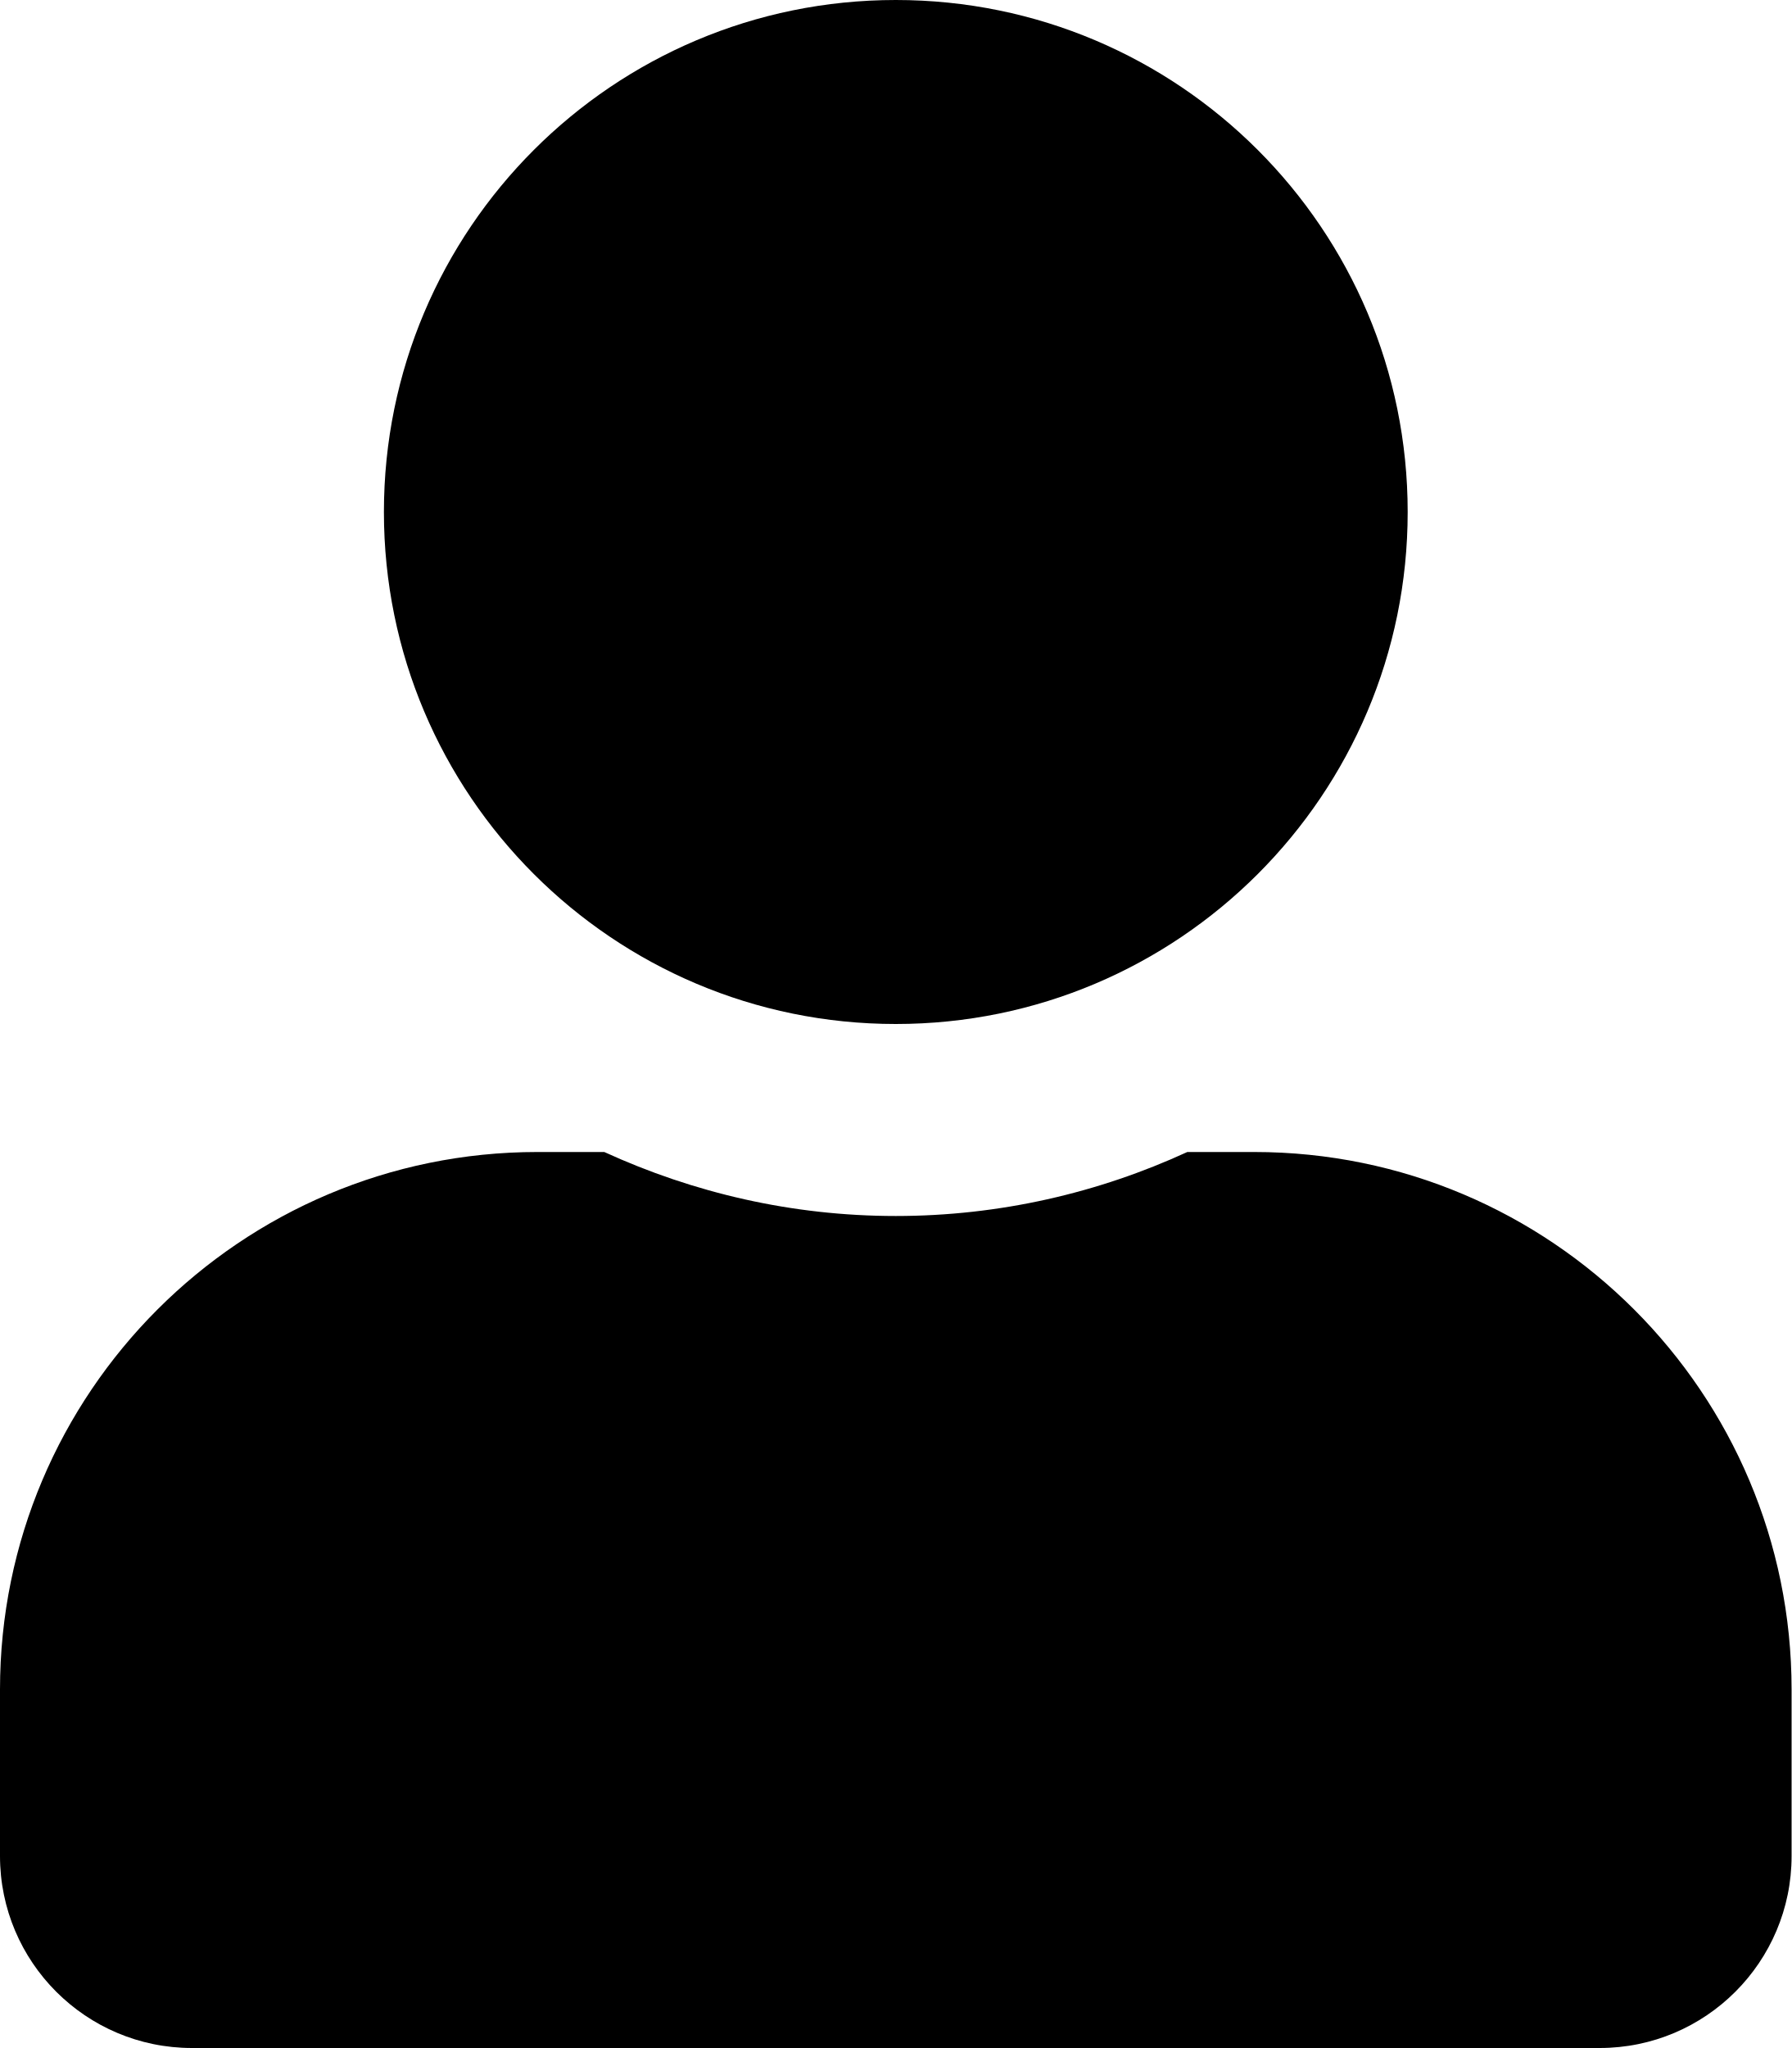
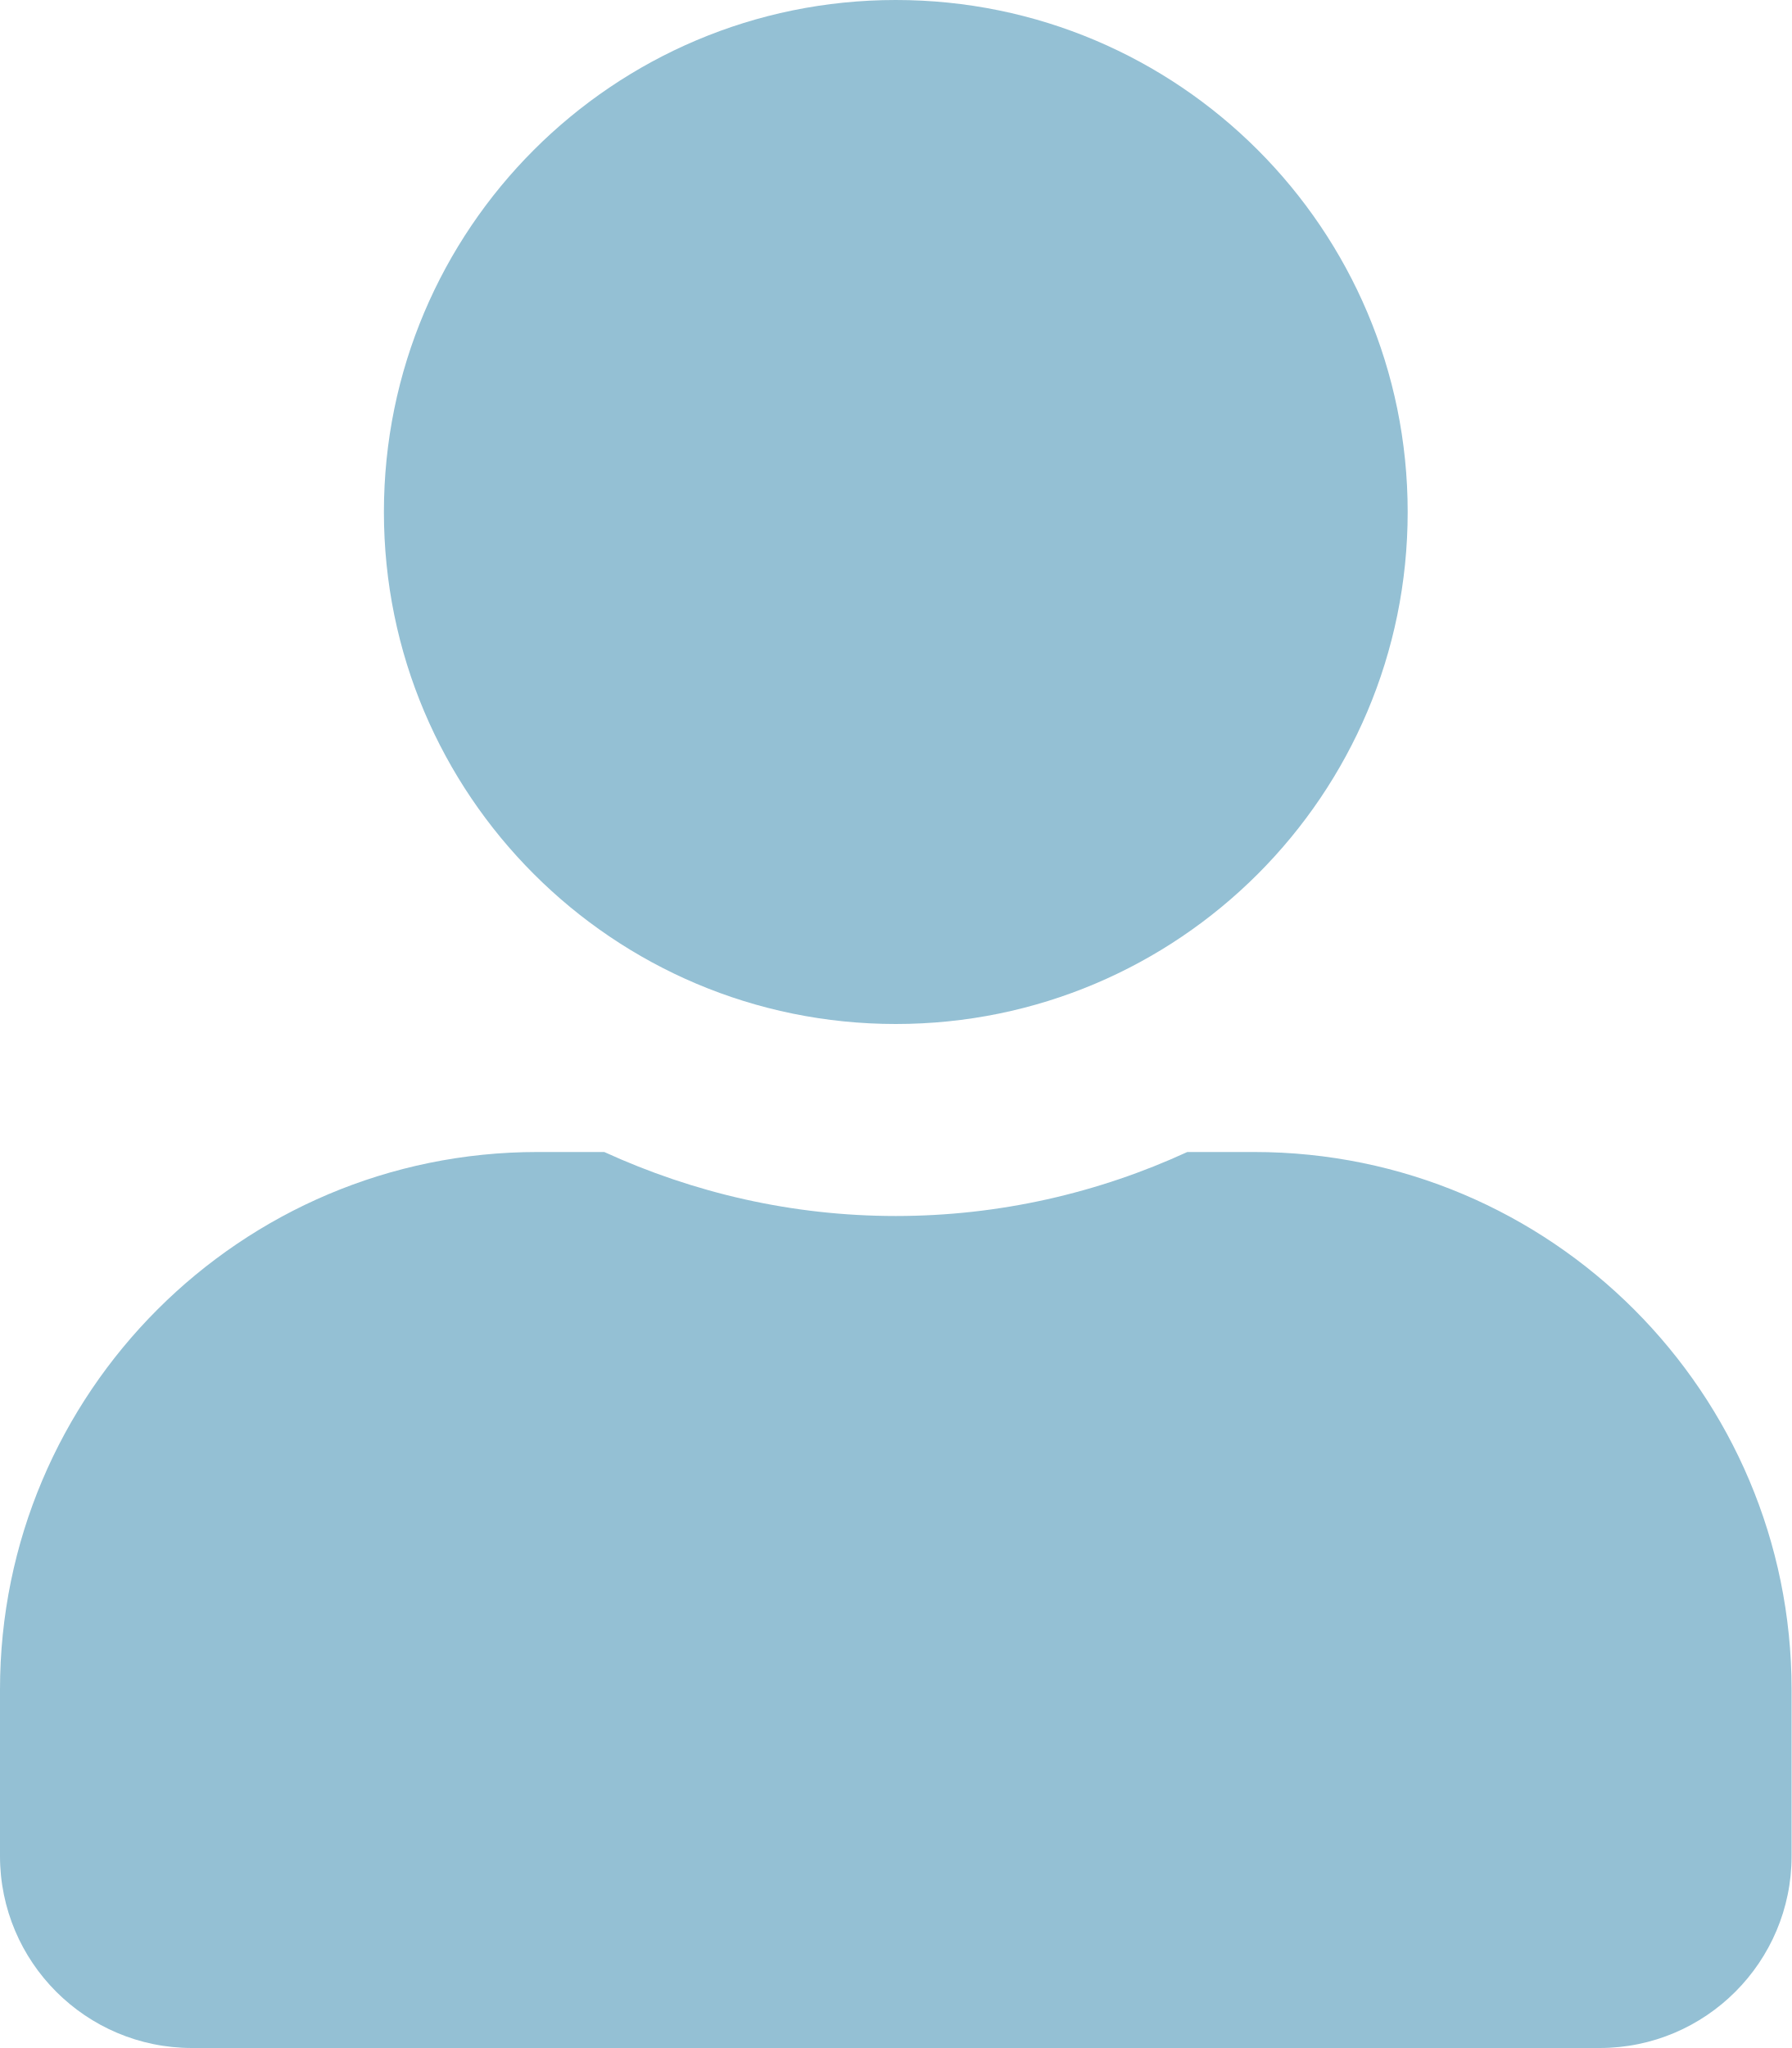
<svg xmlns="http://www.w3.org/2000/svg" aria-hidden="true" focusable="false" data-prefix="fas" data-icon="user" class="svg-inline--fa fa-user fa-w-14" role="img" viewBox="0 0 448 512">
-   <path fill="currentColor" d="M224 256c70.7 0 128-57.3 128-128S294.7 0 224 0 96 57.3 96 128s57.3 128 128 128zm89.6 32h-16.7c-22.2 10.2-46.9 16-72.9 16s-50.6-5.8-72.9-16h-16.7C60.2 288 0 348.2 0 422.4V464c0 26.5 21.5 48 48 48h352c26.5 0 48-21.5 48-48v-41.6c0-74.2-60.2-134.4-134.4-134.4z" />
+   <path fill="#94c0d4" d="M224 256c70.7 0 128-57.3 128-128S294.7 0 224 0 96 57.3 96 128s57.3 128 128 128zm89.6 32h-16.7c-22.2 10.2-46.9 16-72.9 16s-50.6-5.8-72.9-16h-16.7C60.2 288 0 348.2 0 422.4V464c0 26.5 21.5 48 48 48h352c26.5 0 48-21.5 48-48v-41.6c0-74.2-60.2-134.4-134.4-134.4z" />
</svg>
